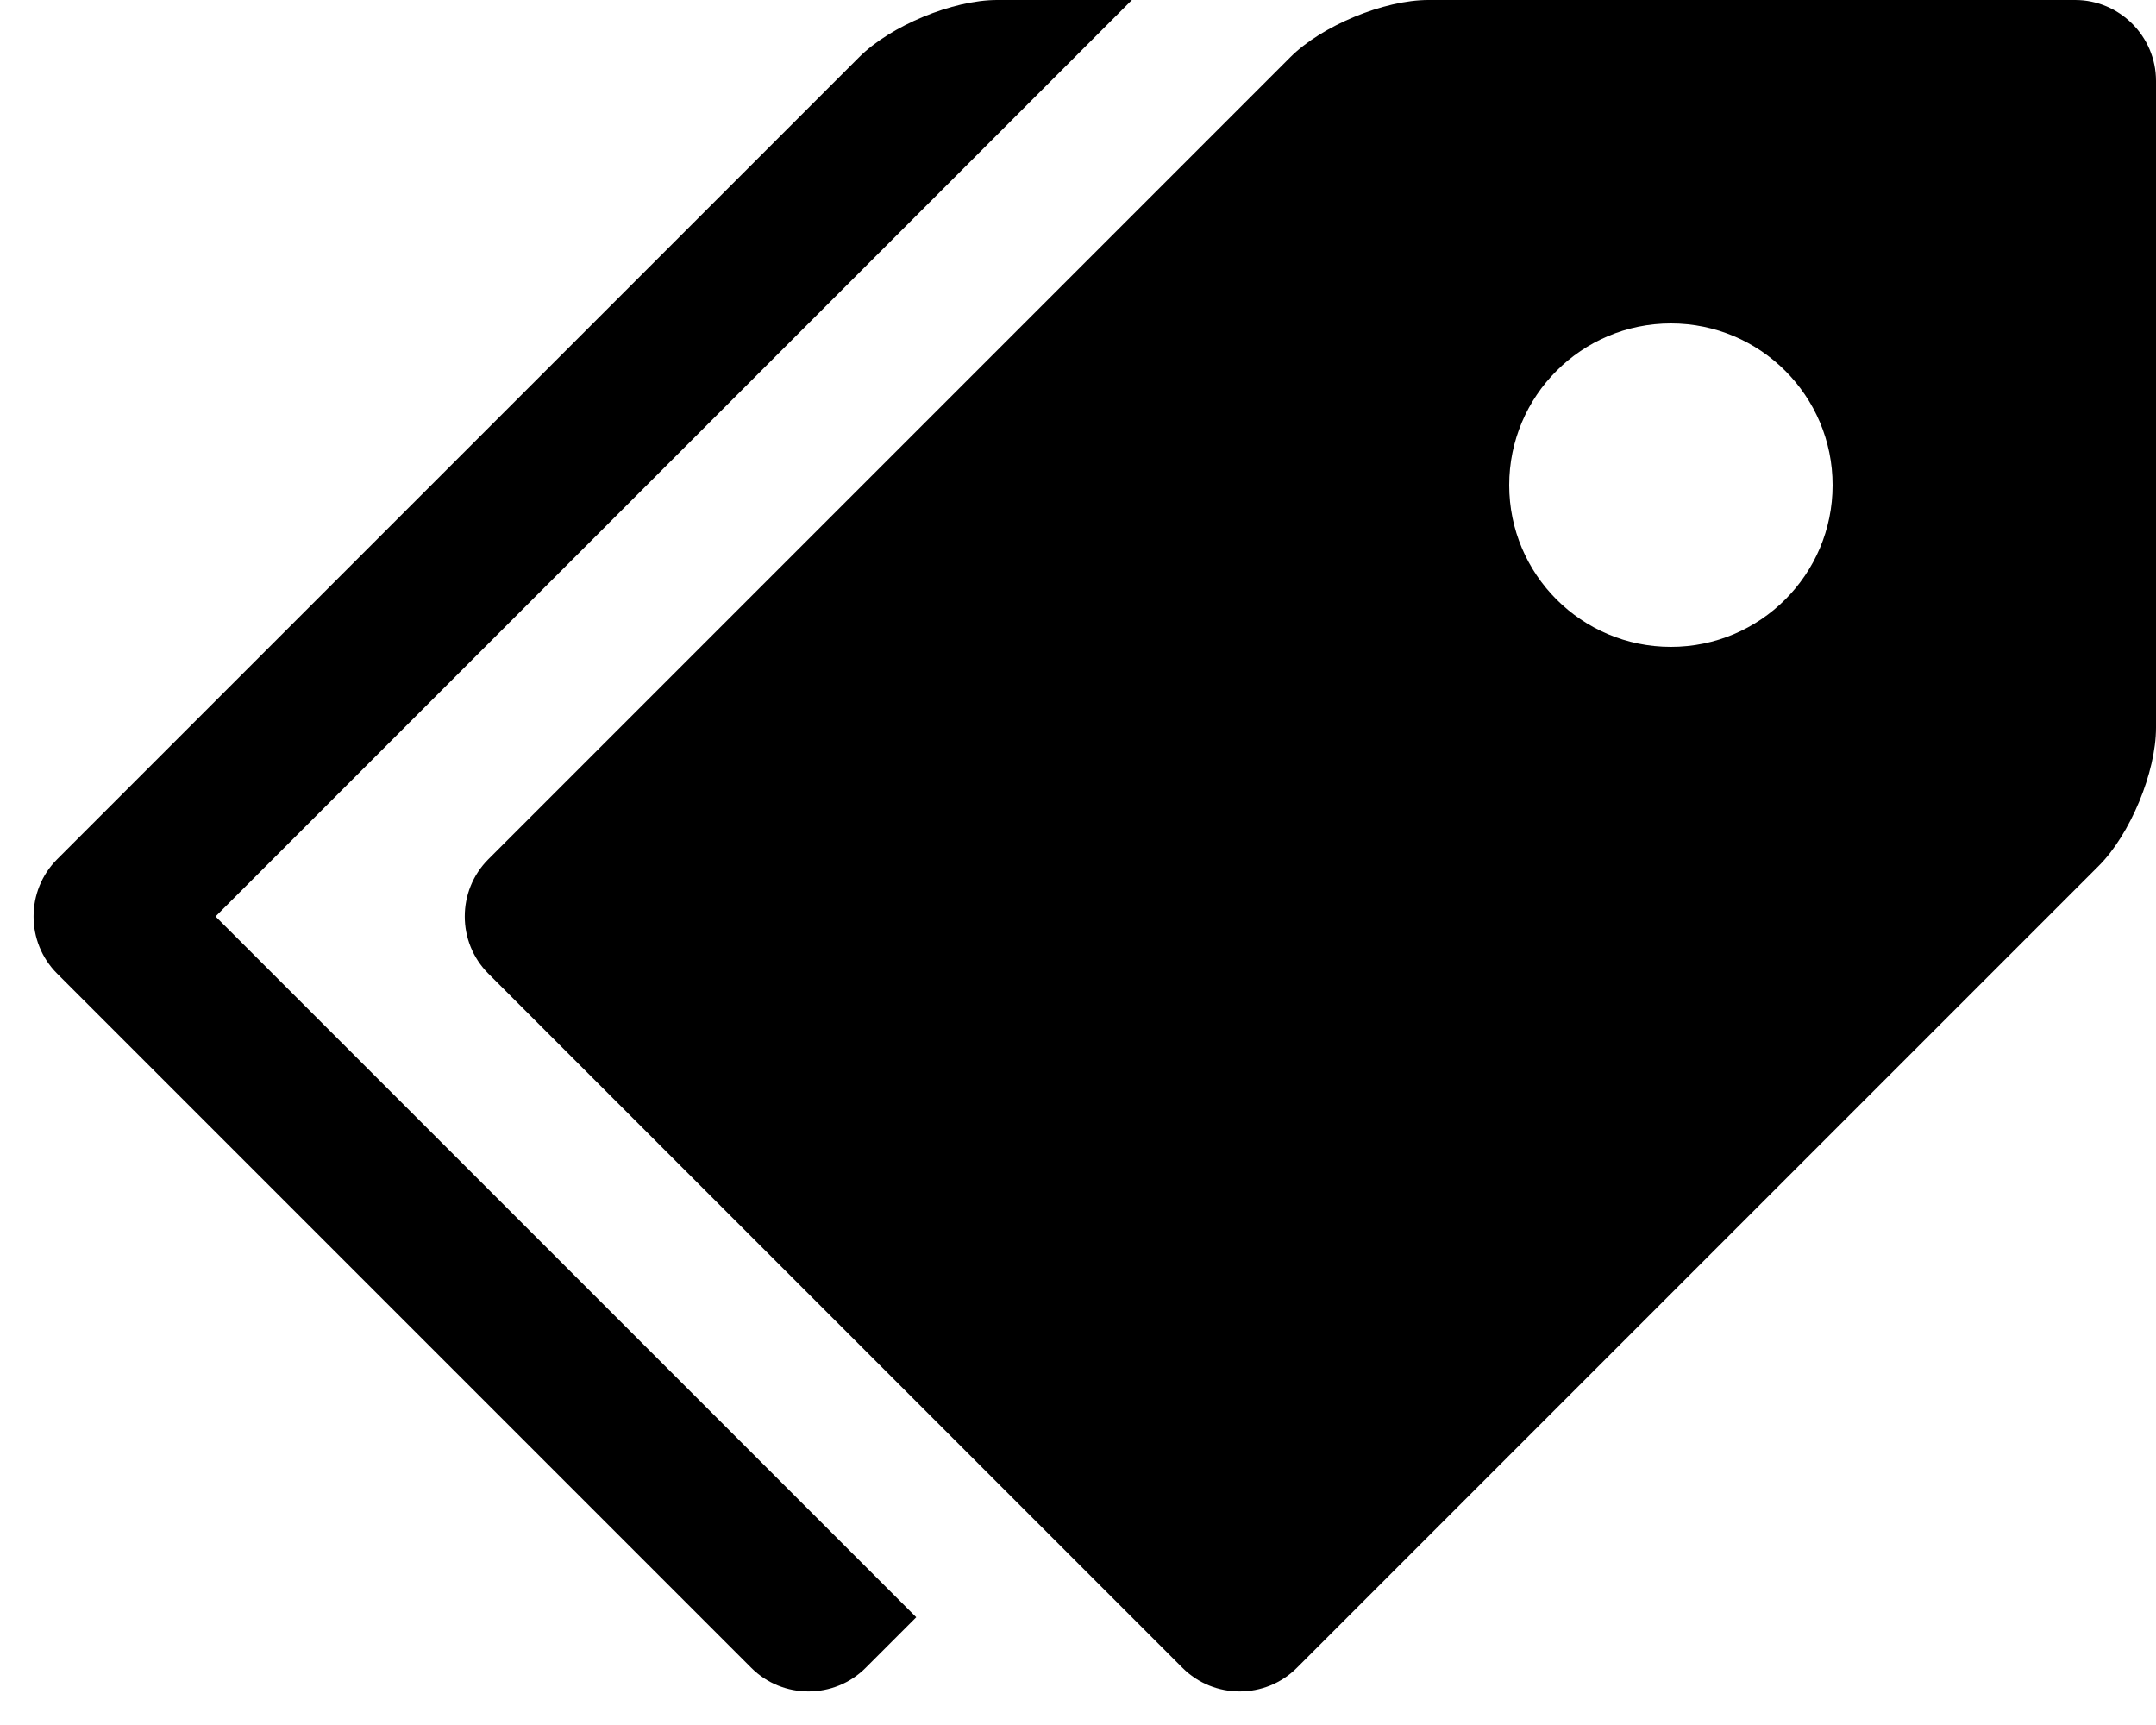
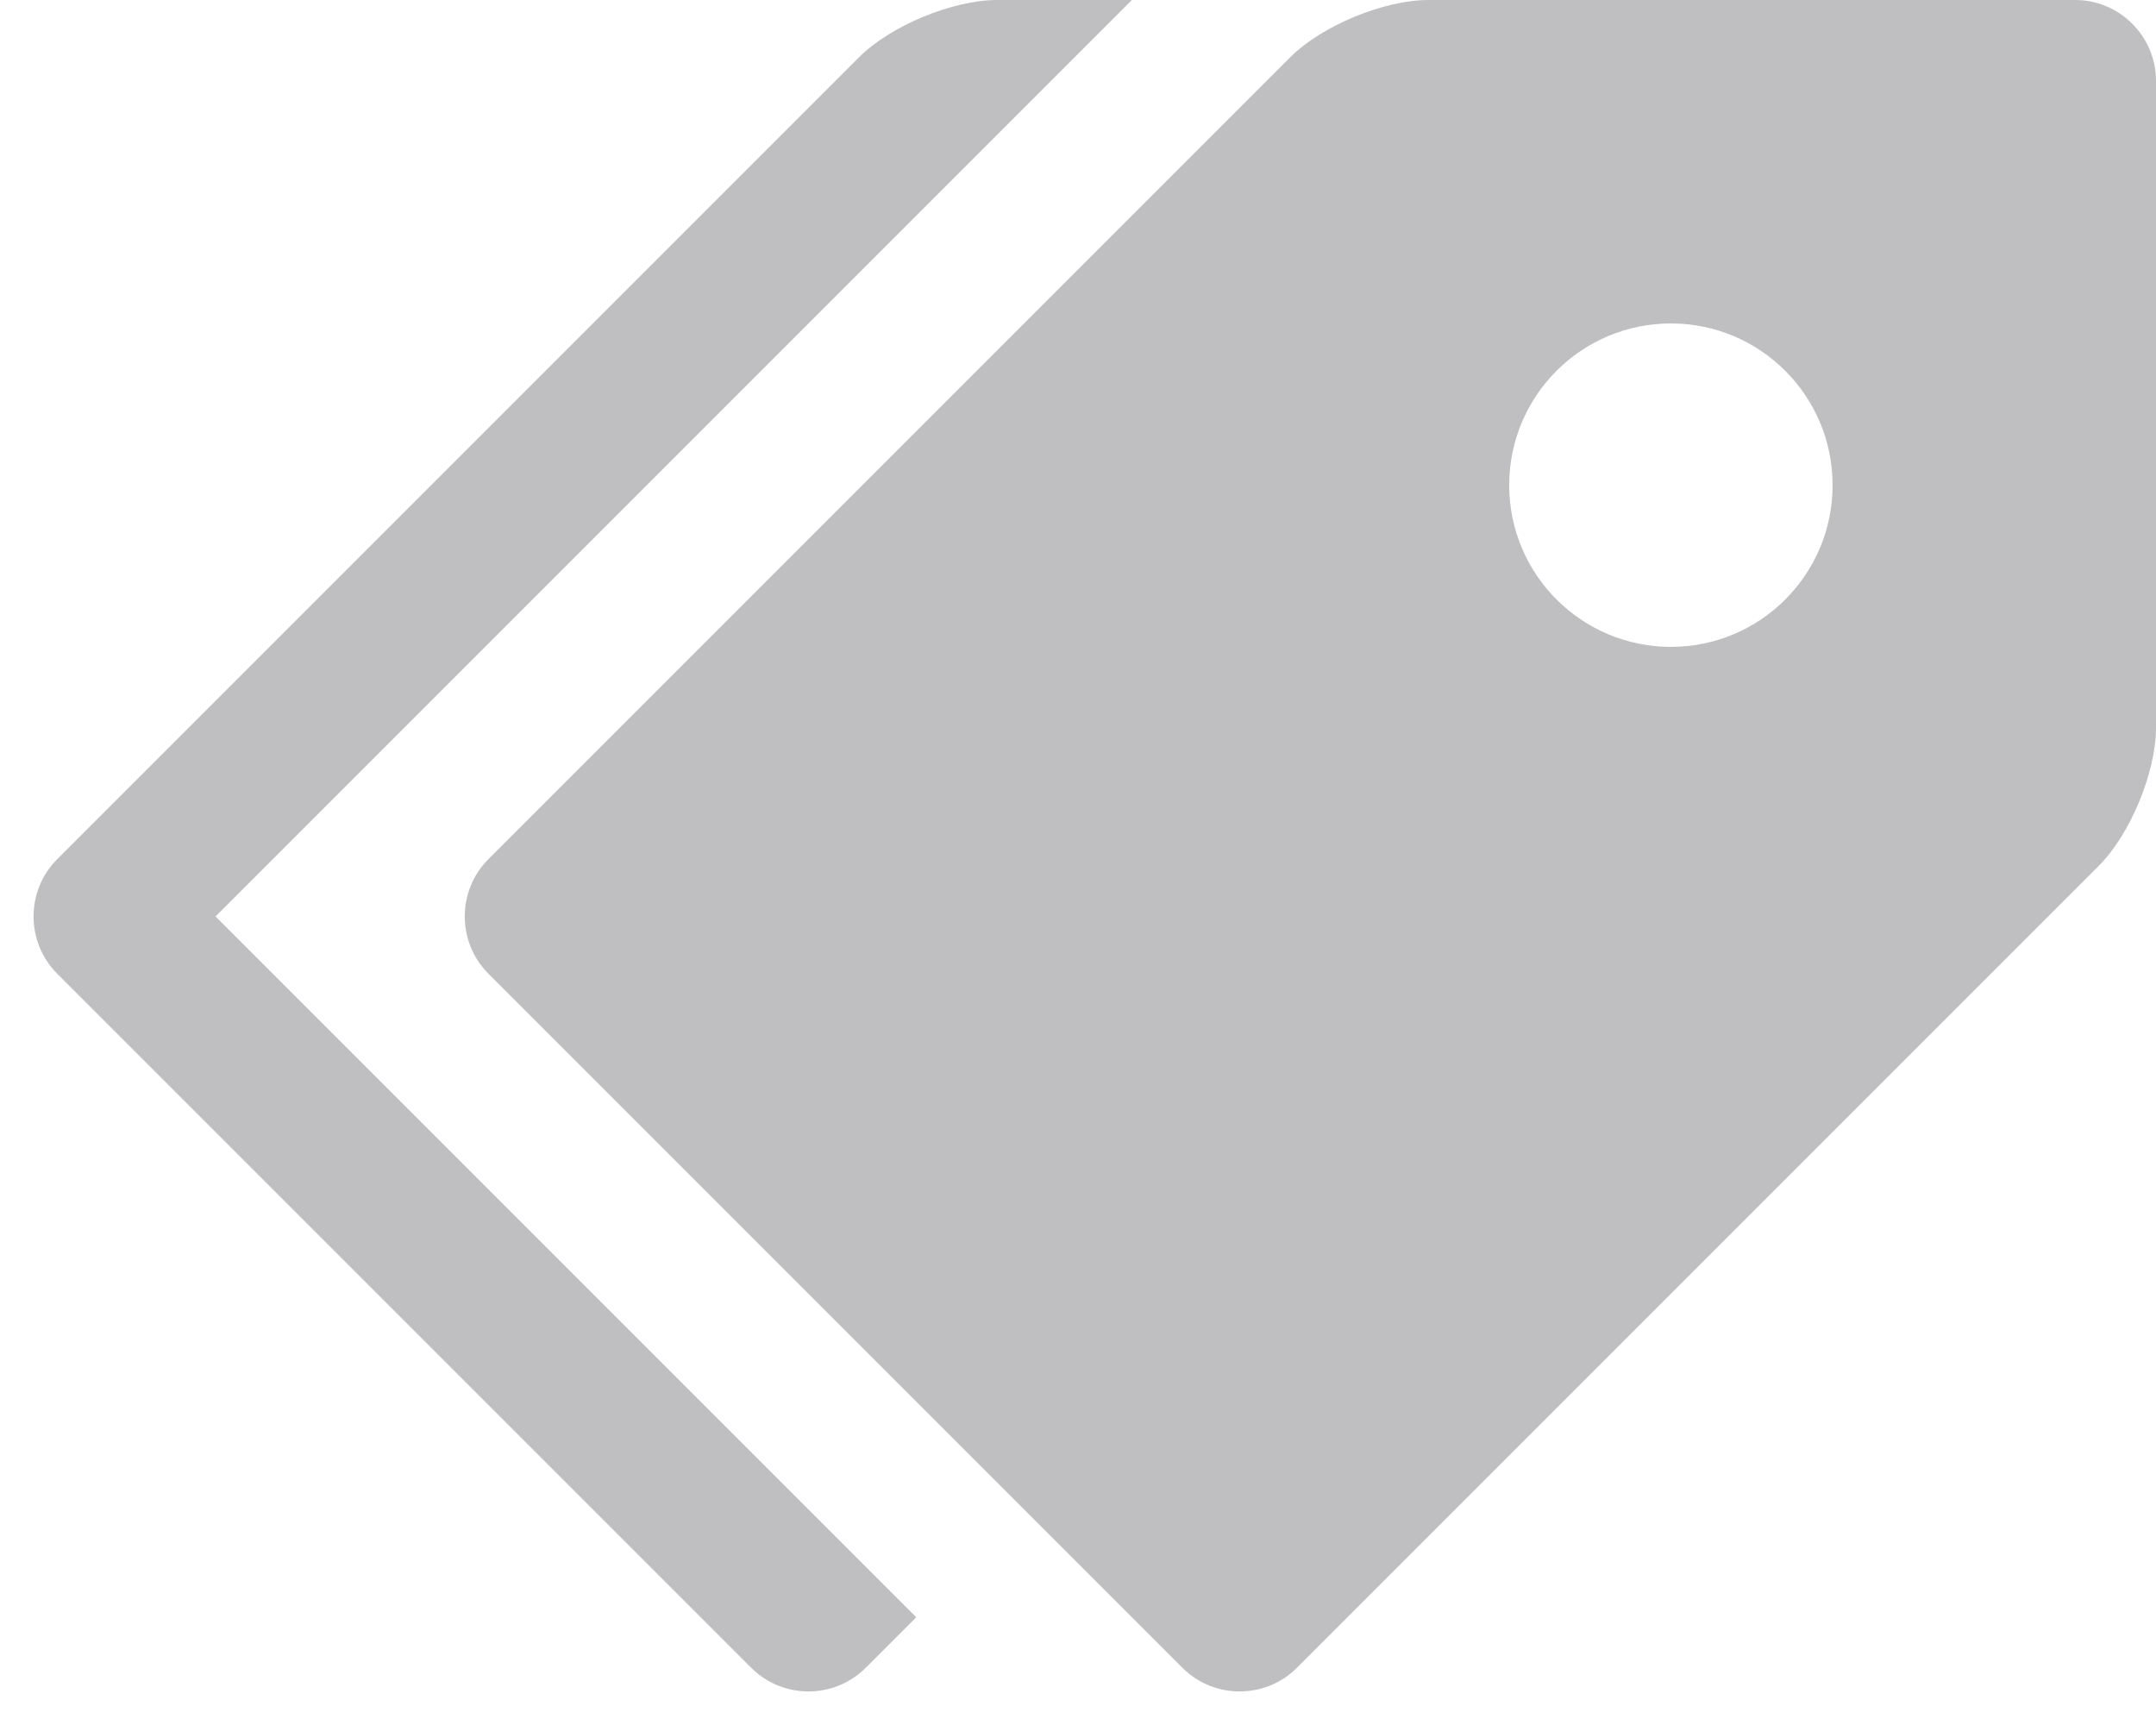
- <svg xmlns="http://www.w3.org/2000/svg" version="1.1" width="40" height="32" viewBox="0 0 40 32">
+ <svg xmlns="http://www.w3.org/2000/svg" version="1.1" width="40" height="32" fill="#bfbec0" viewBox="0 0 40 32">
  <path d="M38.5 0h-12c-0.825 0-1.977 0.477-2.561 1.061l-14.879 14.879c-0.583 0.583-0.583 1.538 0 2.121l12.879 12.879c0.583 0.583 1.538 0.583 2.121 0l14.879-14.879c0.583-0.583 1.061-1.736 1.061-2.561v-12c0-0.825-0.675-1.5-1.5-1.5zM31 12c-1.657 0-3-1.343-3-3s1.343-3 3-3 3 1.343 3 3-1.343 3-3 3z" />
  <path d="M4 17l17-17h-2.5c-0.825 0-1.977 0.477-2.561 1.061l-14.879 14.879c-0.583 0.583-0.583 1.538 0 2.121l12.879 12.879c0.583 0.583 1.538 0.583 2.121 0l0.939-0.939-13-13z" />
</svg>
